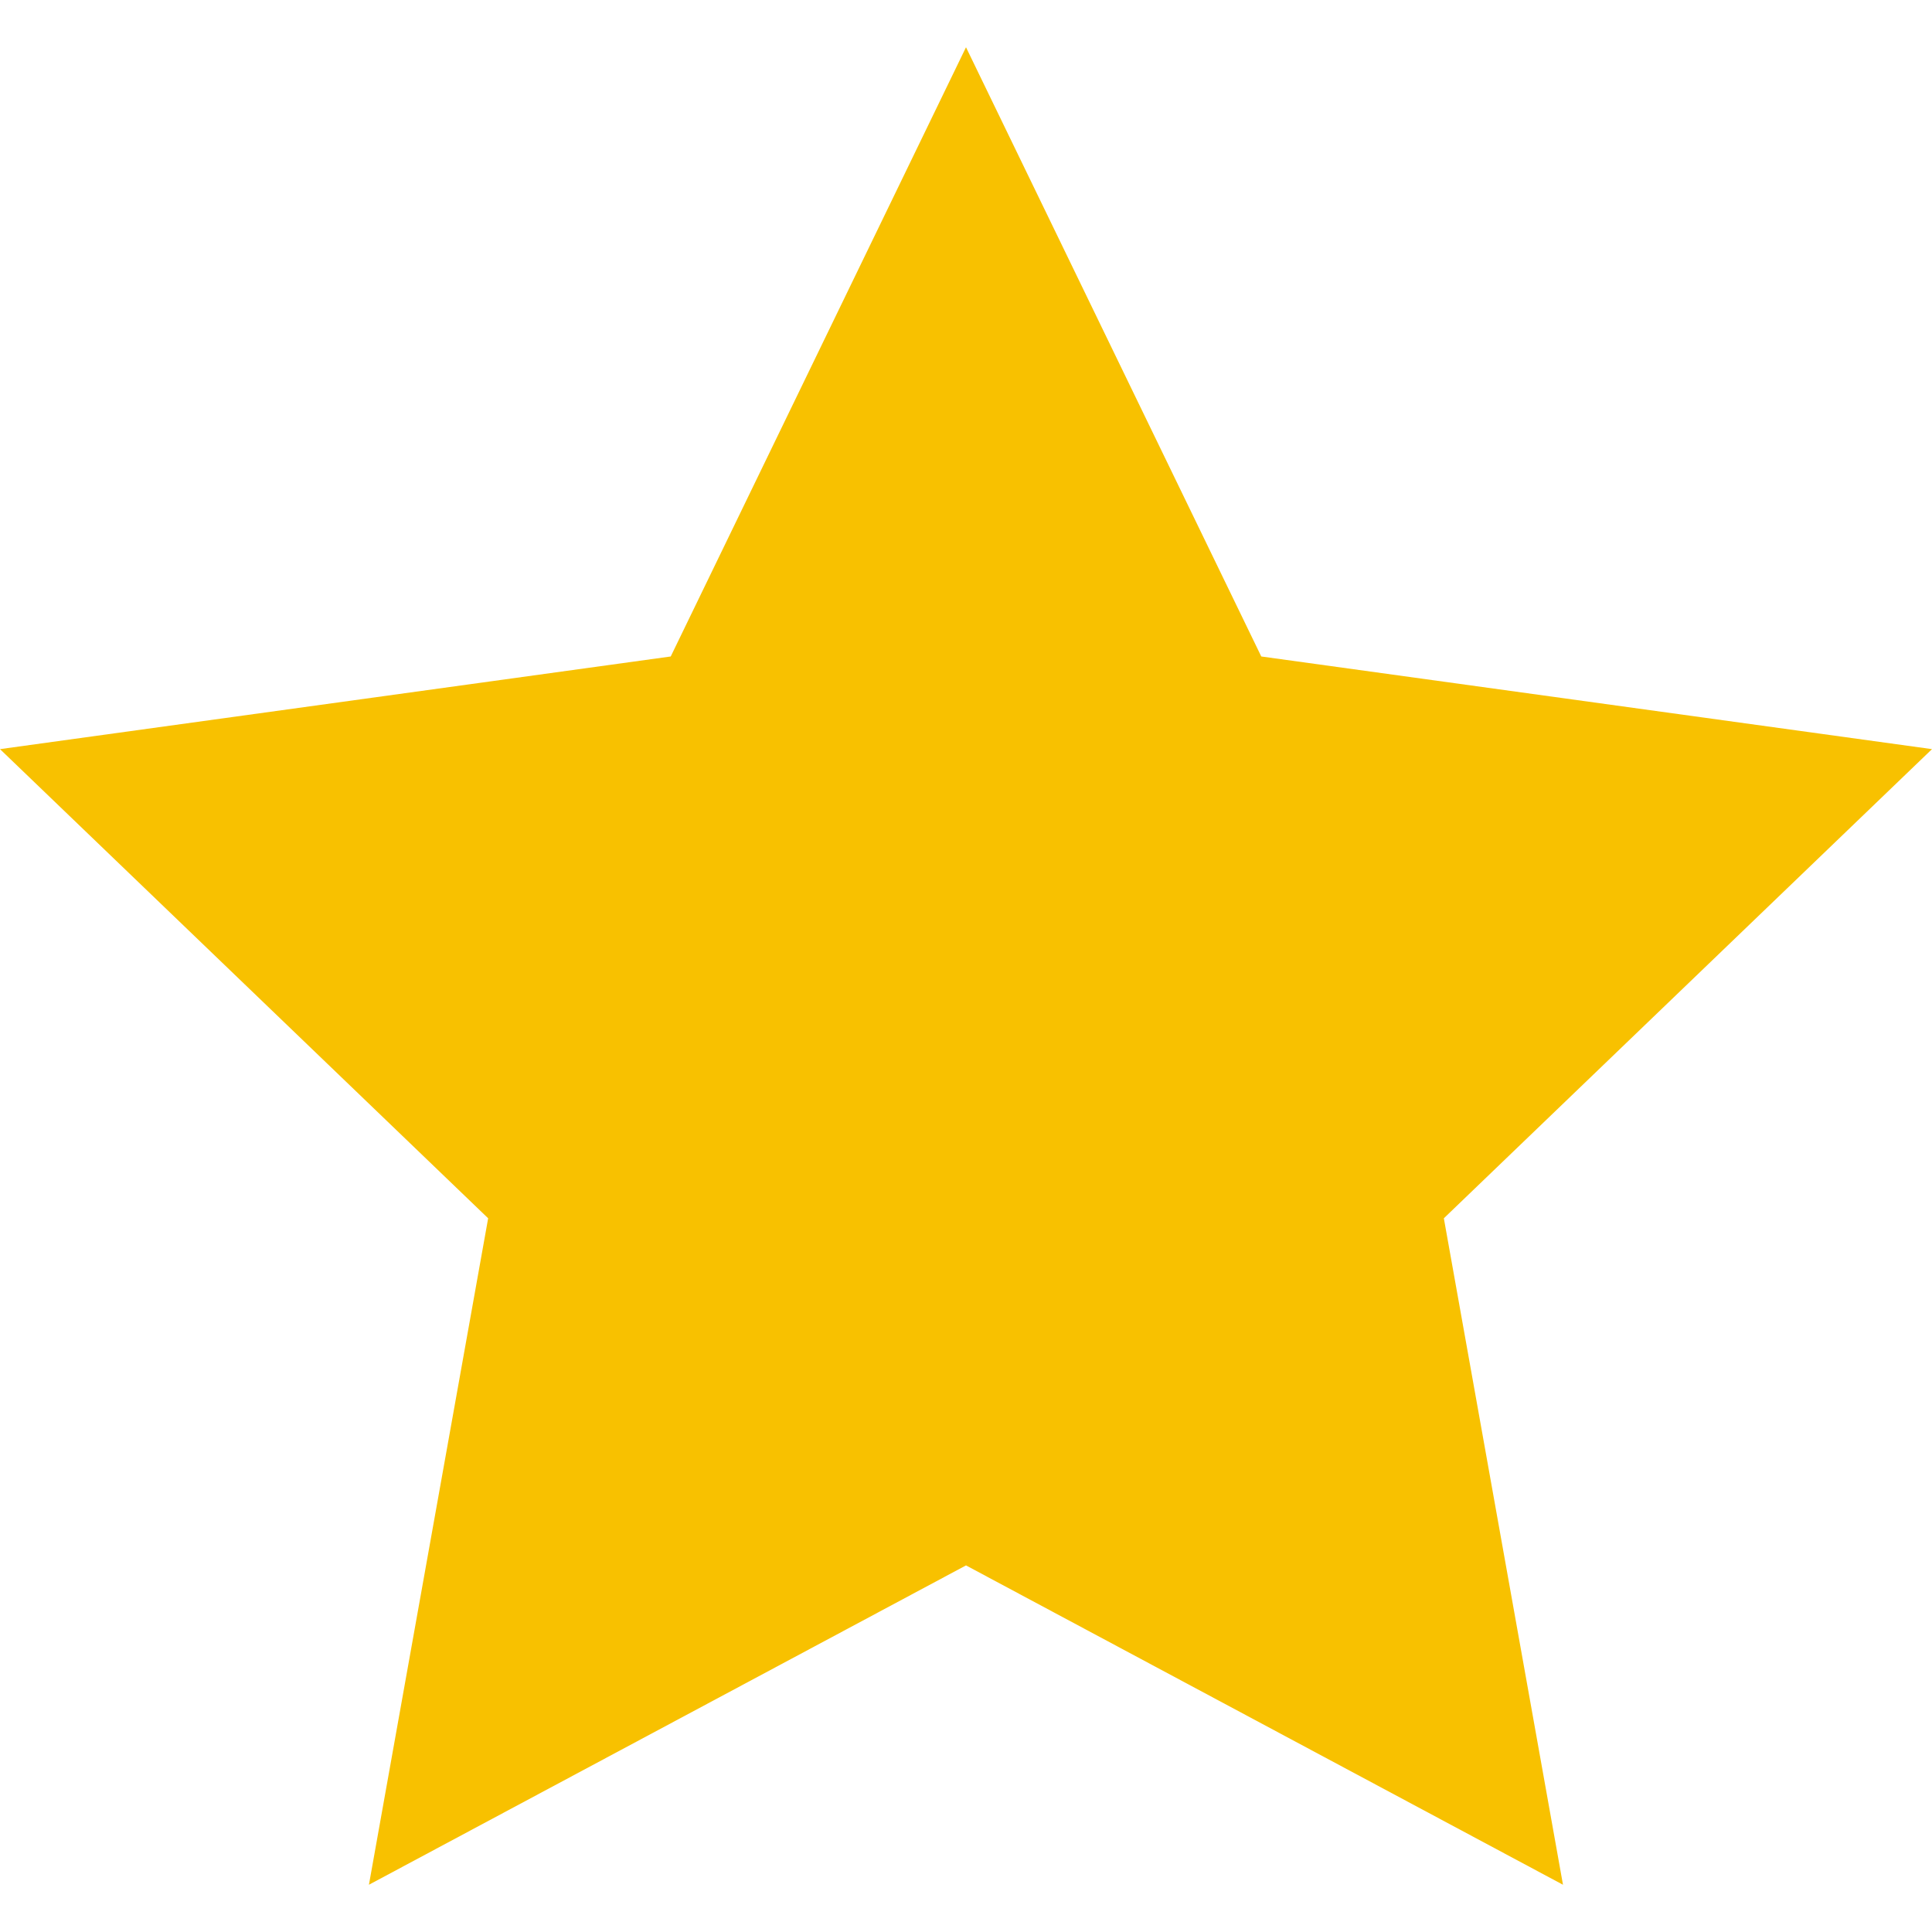
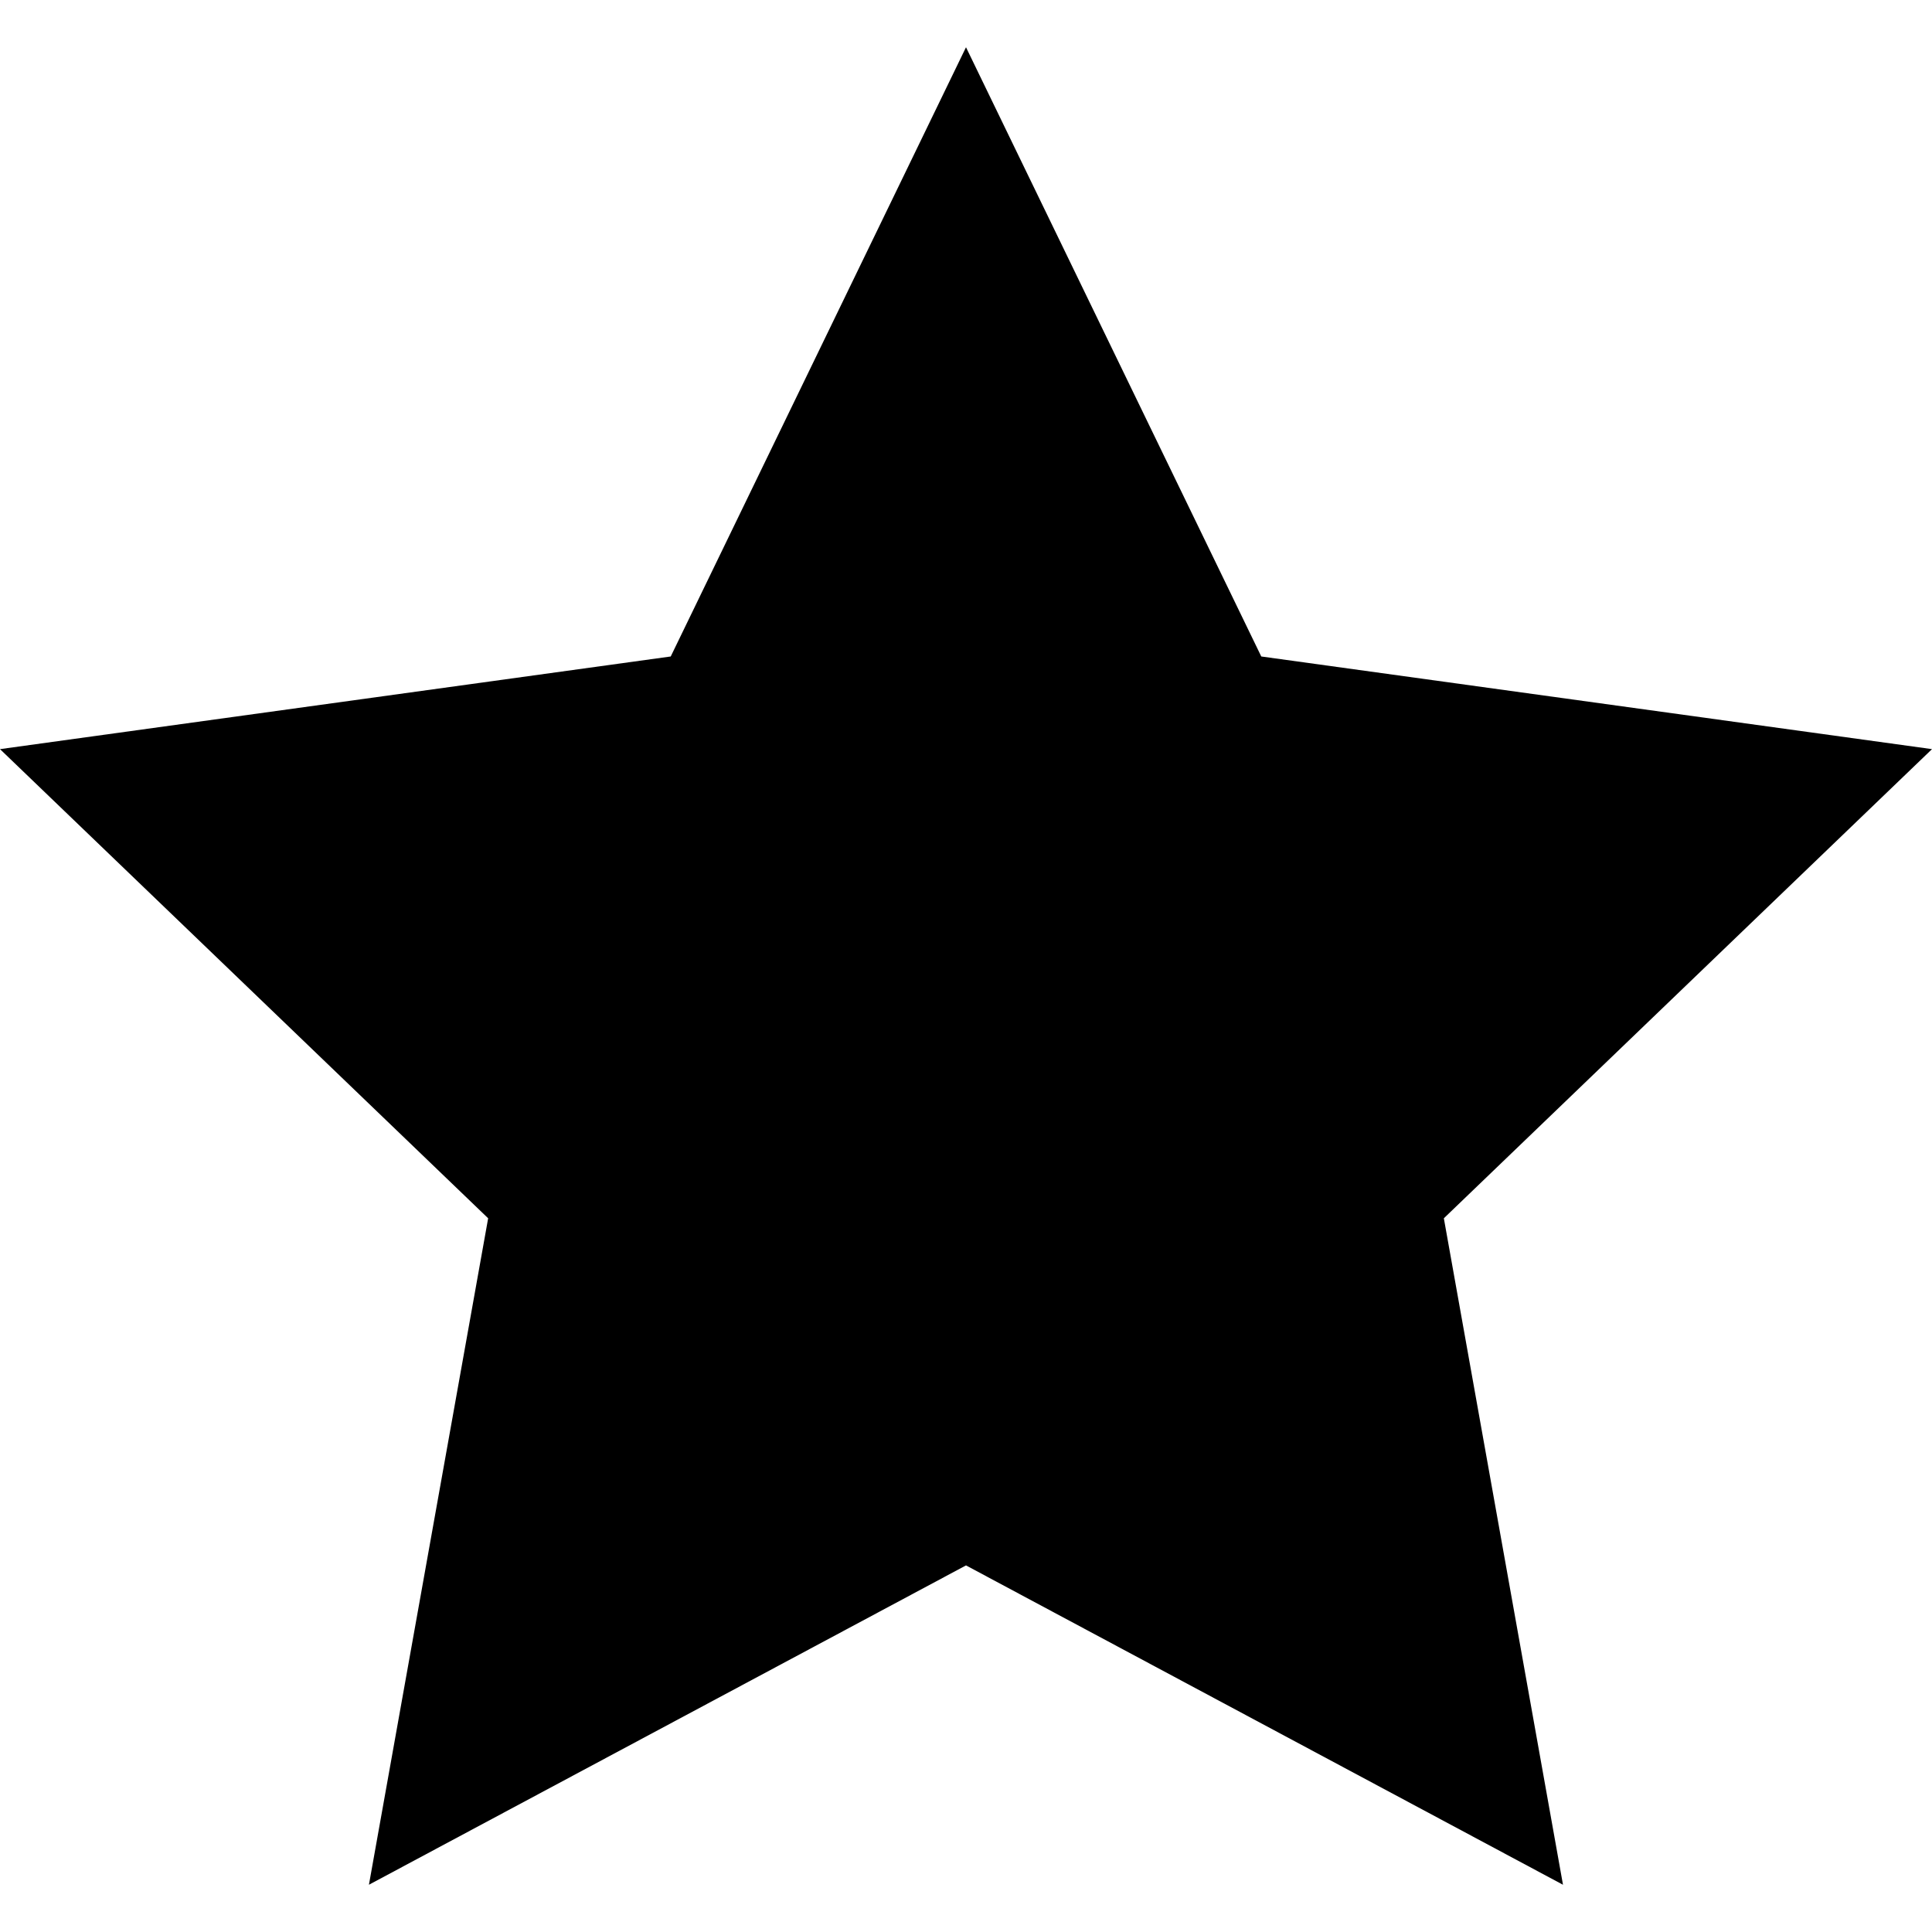
<svg xmlns="http://www.w3.org/2000/svg" width="24" height="24" viewBox="0 0 24 24">
-   <path fill="#f8c100" d="M12 .587l3.668 7.568 8.332 1.151-6.064 5.828 1.48 8.279-7.416-3.967-7.417 3.967 1.481-8.279-6.064-5.828 8.332-1.151z" />
+   <path d="M12 .587l3.668 7.568 8.332 1.151-6.064 5.828 1.48 8.279-7.416-3.967-7.417 3.967 1.481-8.279-6.064-5.828 8.332-1.151z" />
</svg>
